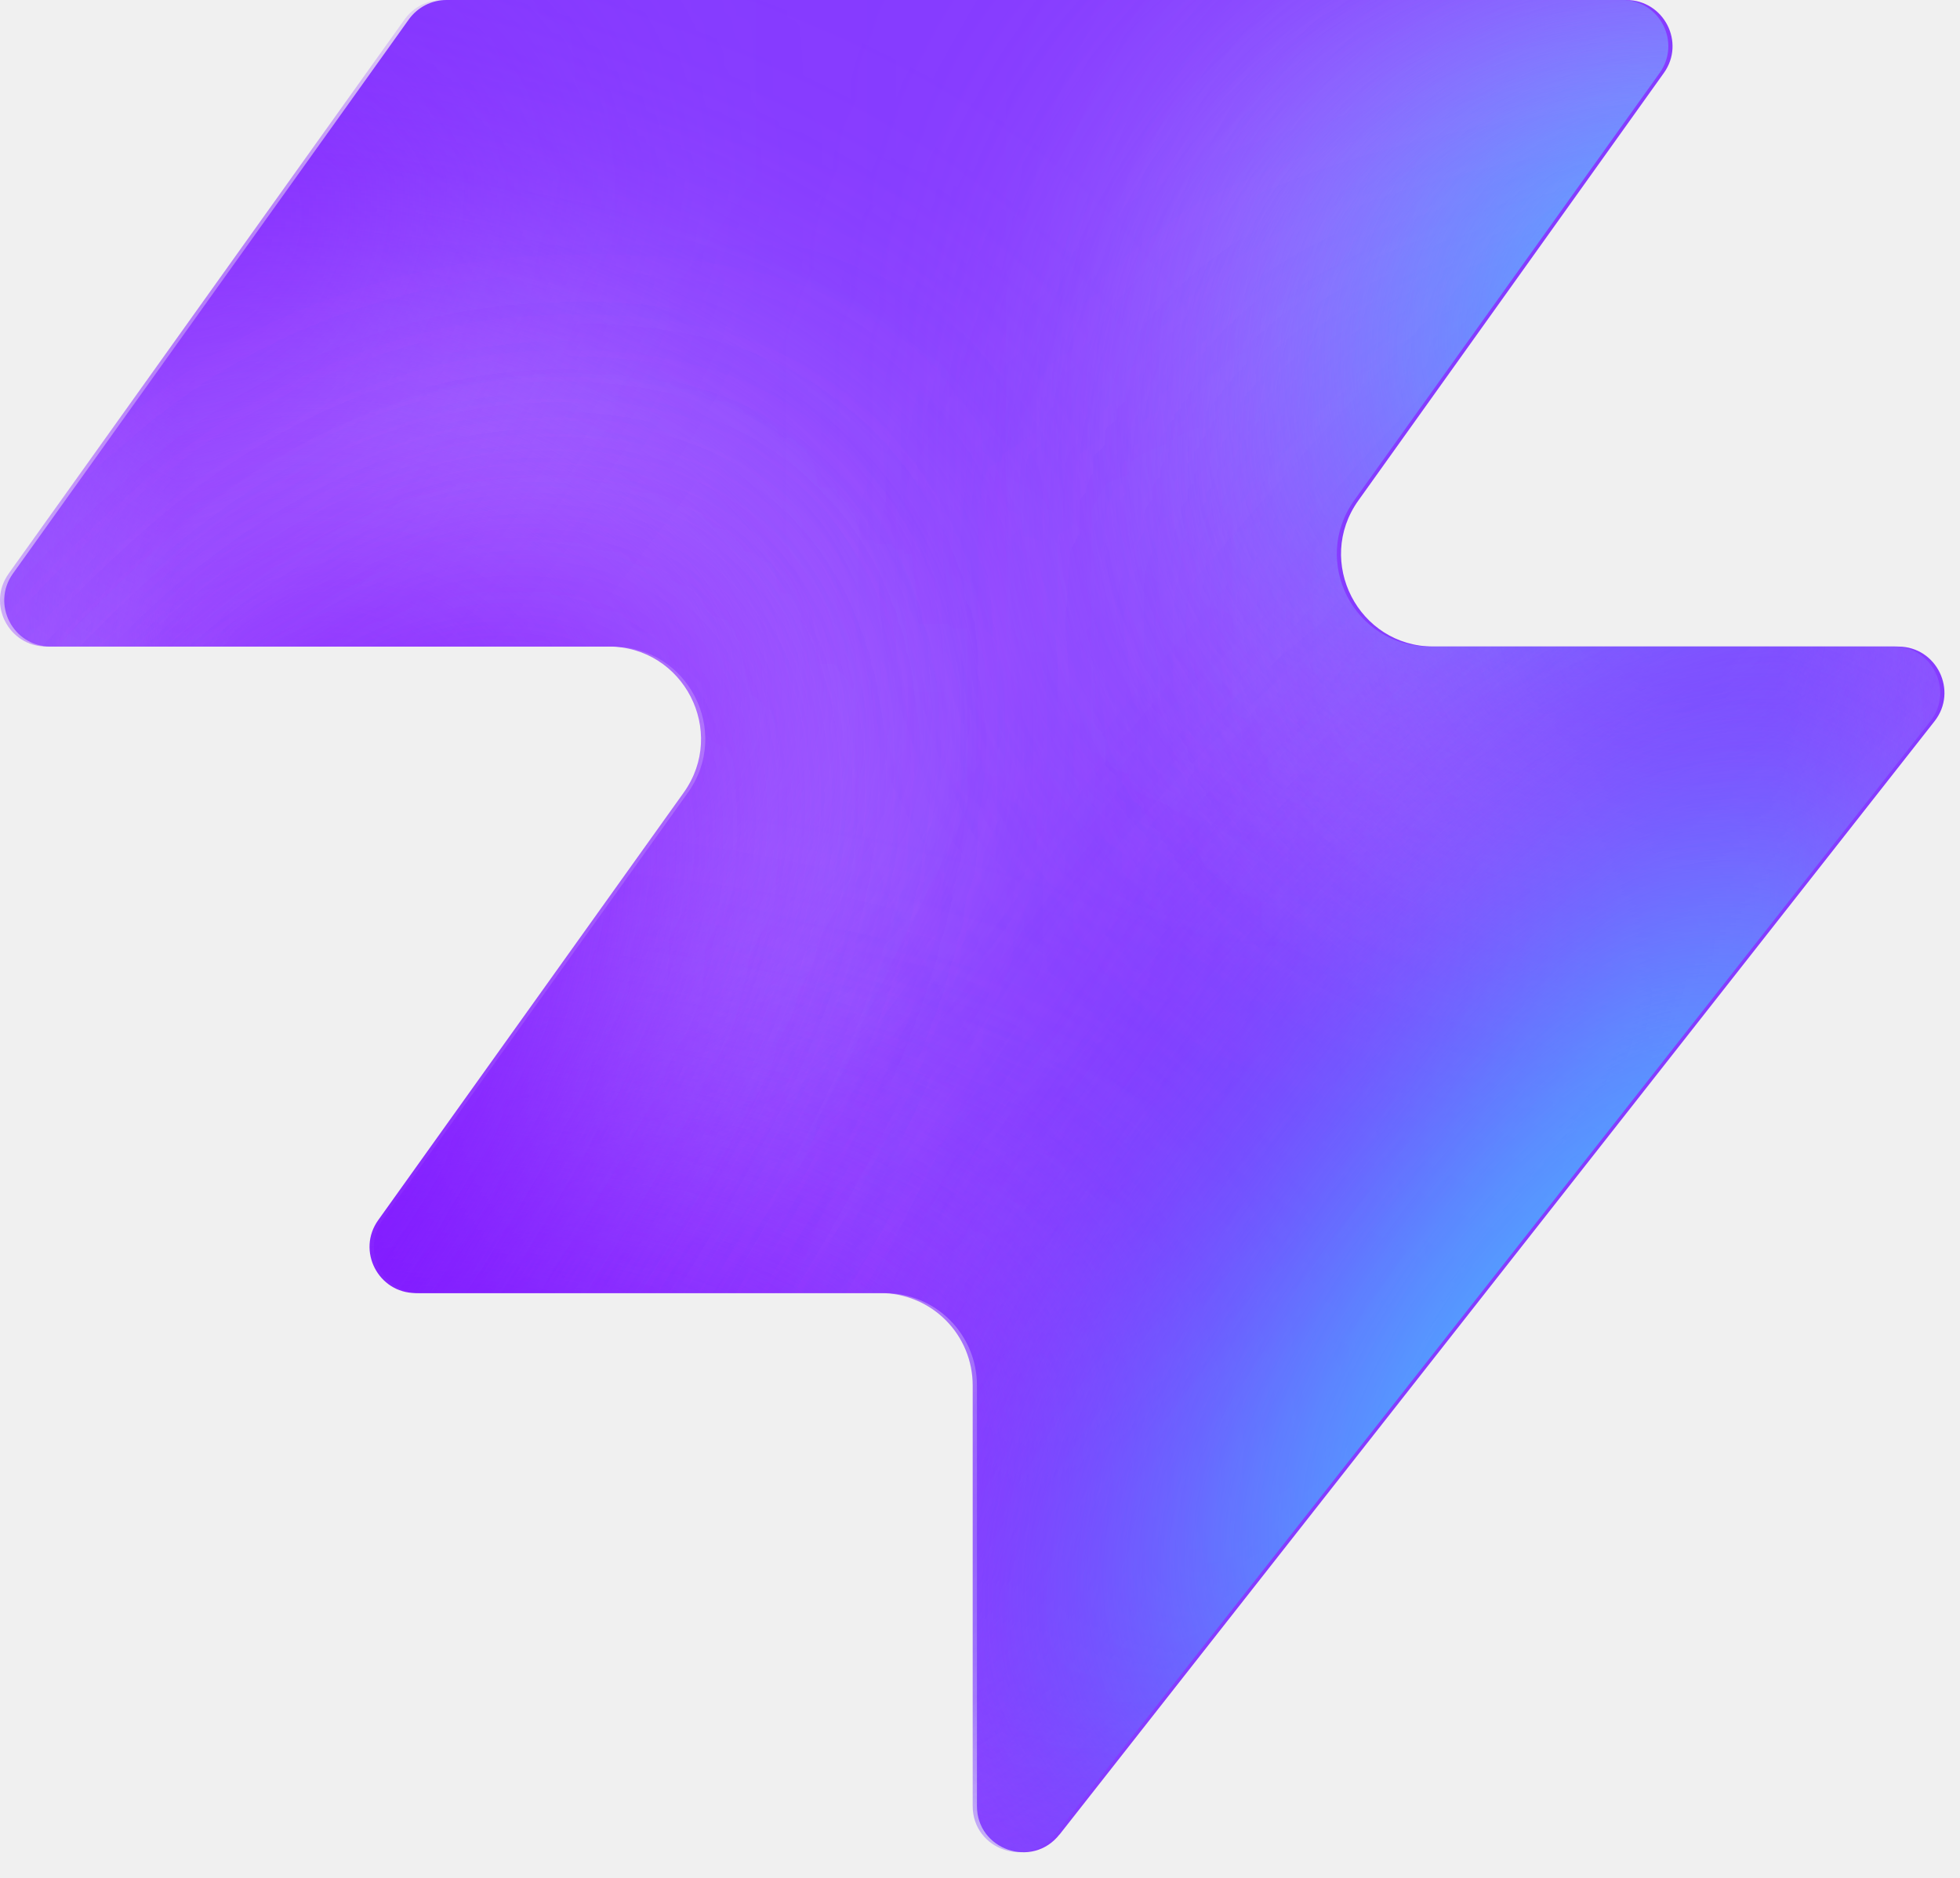
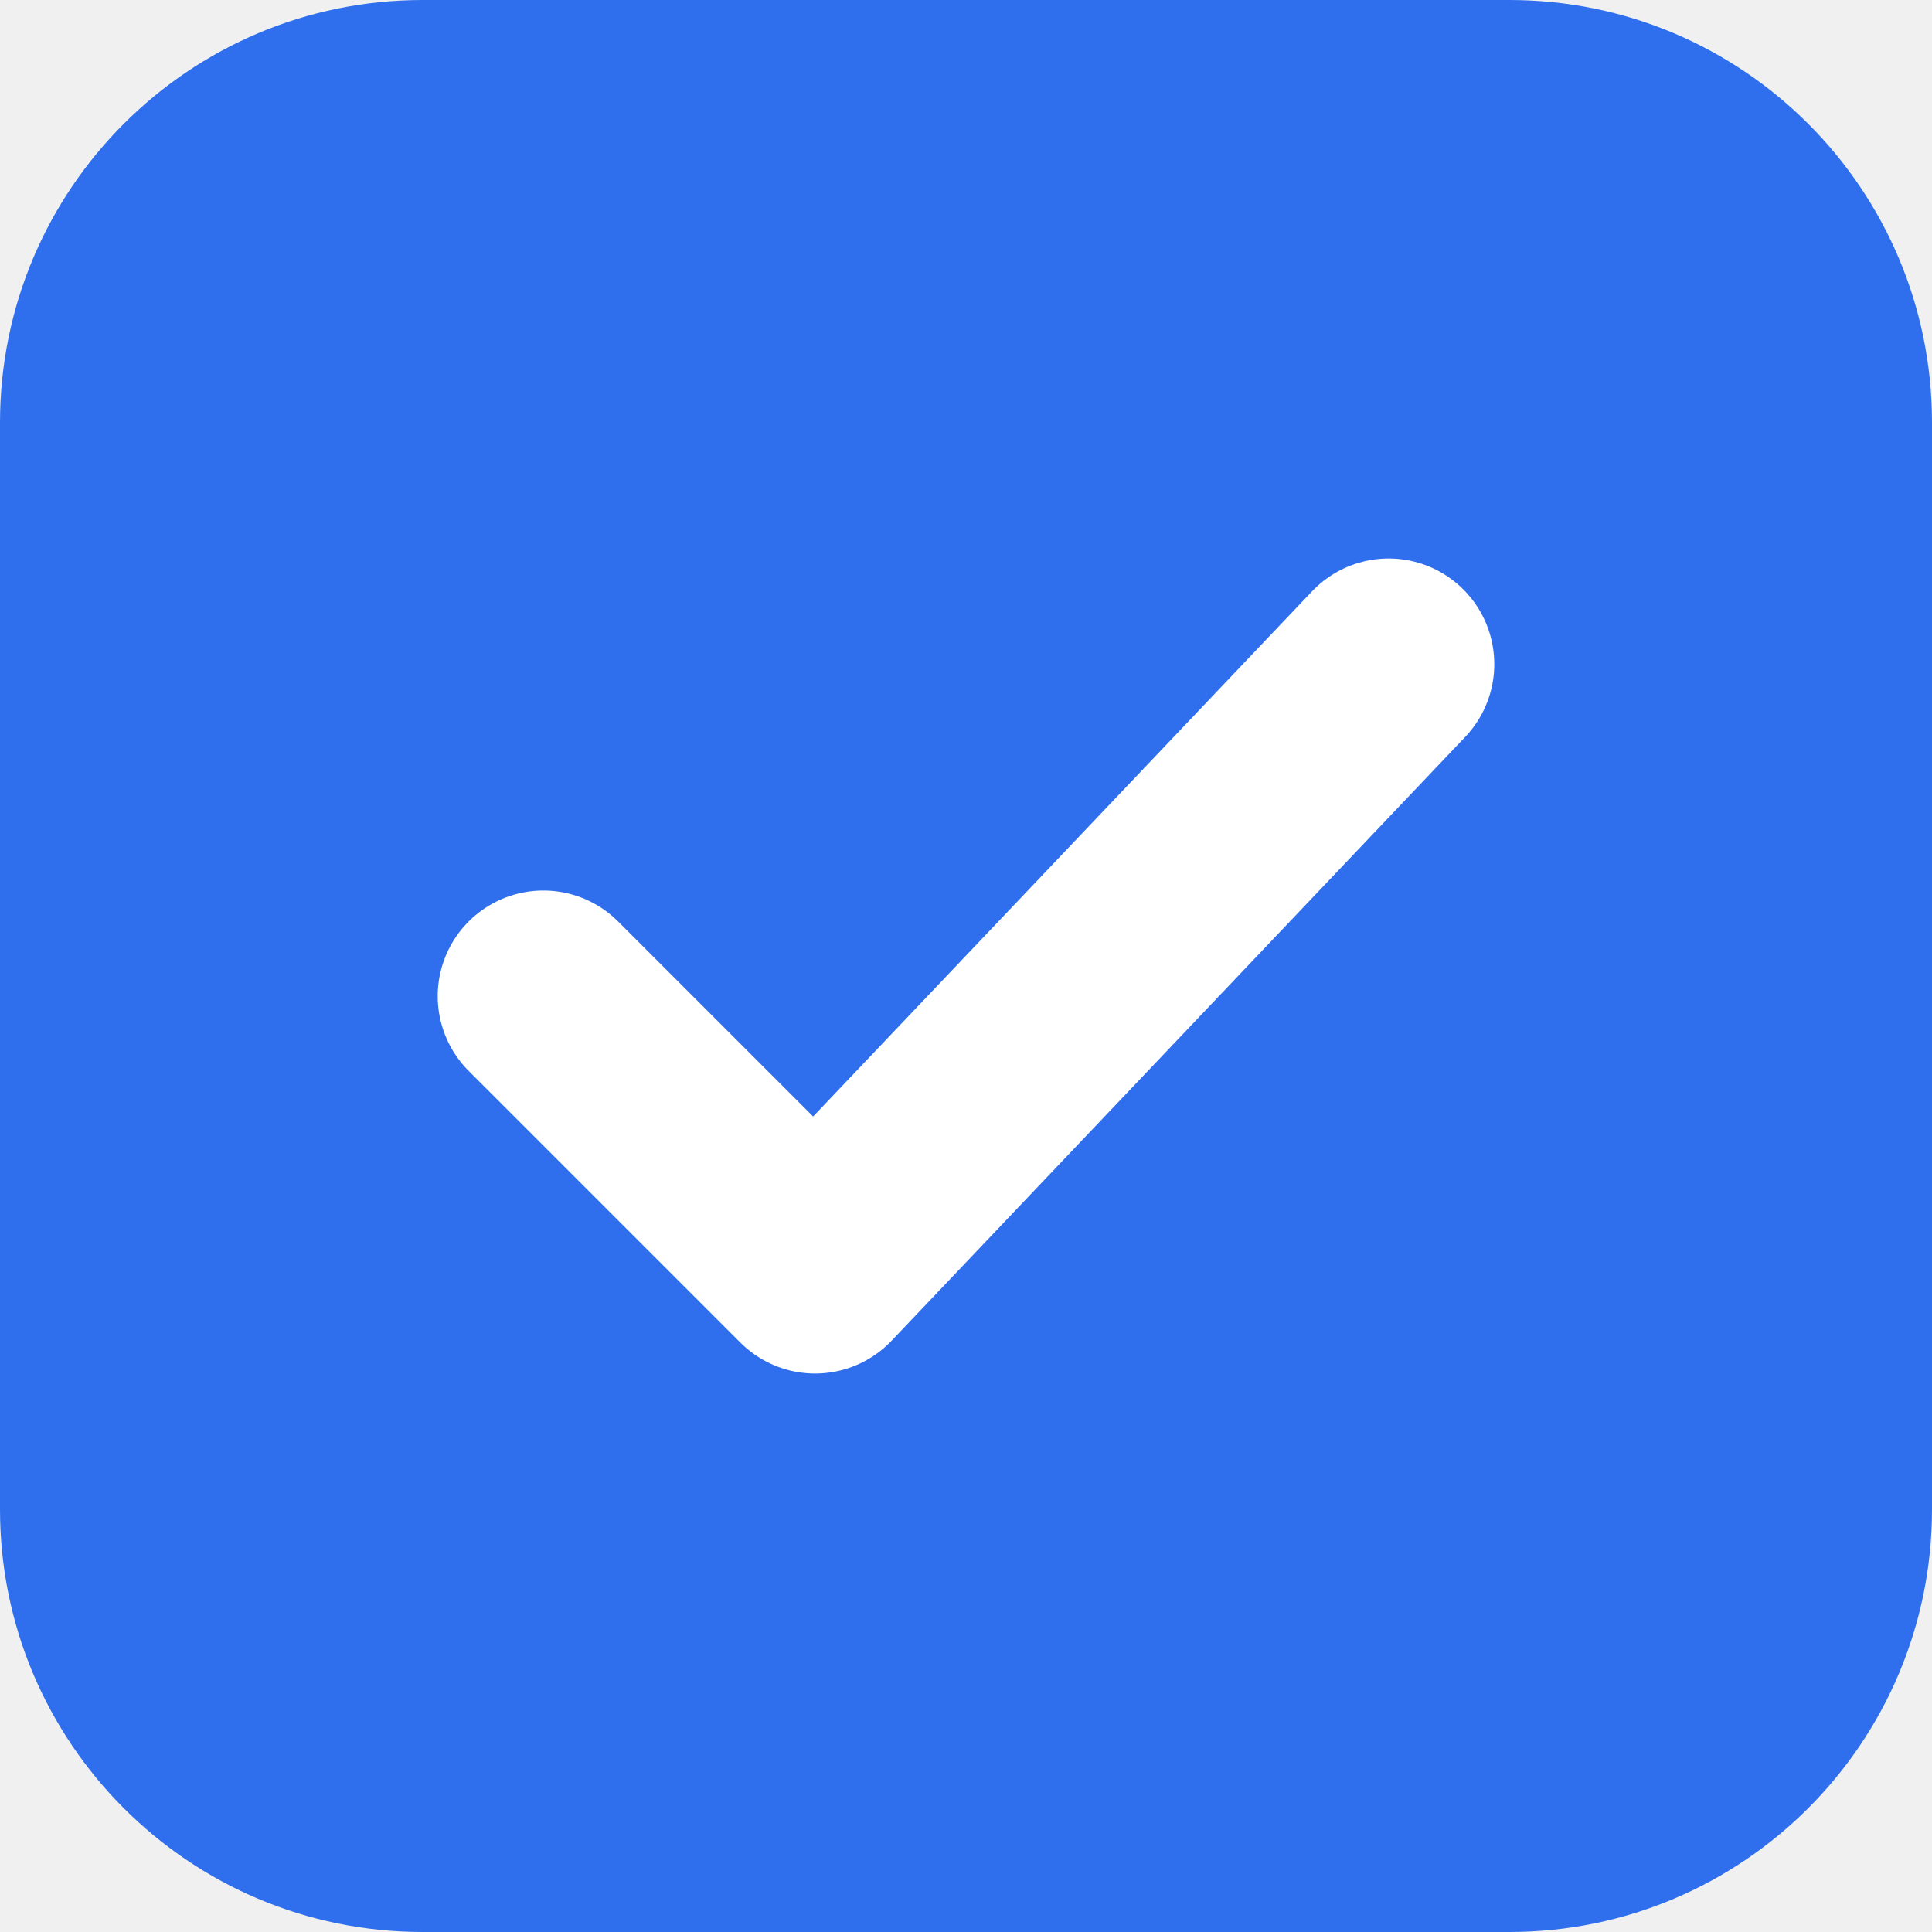
- <svg xmlns="http://www.w3.org/2000/svg" width="48" height="46" fill="none" viewBox="0 0 48 46">
-   <path fill="#863bff" d="M25.946 44.938c-.664.845-2.021.375-2.021-.698V33.937a2.26 2.26 0 0 0-2.262-2.262H10.287c-.92 0-1.456-1.04-.92-1.788l7.48-10.471c1.07-1.497 0-3.578-1.842-3.578H1.237c-.92 0-1.456-1.04-.92-1.788L10.013.474c.214-.297.556-.474.92-.474h28.894c.92 0 1.456 1.04.92 1.788l-7.48 10.471c-1.07 1.498 0 3.579 1.842 3.579h11.377c.943 0 1.473 1.088.89 1.83L25.947 44.94z" style="fill:#863bff;fill:color(display-p3 .525 .23 1);fill-opacity:1" />
-   <mask id="a" width="48" height="46" x="0" y="0" maskUnits="userSpaceOnUse" style="mask-type:alpha">
-     <path fill="#000" d="M25.842 44.938c-.664.844-2.021.375-2.021-.698V33.937a2.26 2.26 0 0 0-2.262-2.262H10.183c-.92 0-1.456-1.04-.92-1.788l7.48-10.471c1.07-1.498 0-3.579-1.842-3.579H1.133c-.92 0-1.456-1.04-.92-1.787L9.91.473c.214-.297.556-.474.92-.474h28.894c.92 0 1.456 1.04.92 1.788l-7.48 10.471c-1.07 1.498 0 3.578 1.842 3.578h11.377c.943 0 1.473 1.088.89 1.832L25.843 44.94z" style="fill:#000;fill-opacity:1" />
-   </mask>
-   <g mask="url(#a)">
-     <g filter="url(#b)">
-       <ellipse cx="5.508" cy="14.704" fill="#ede6ff" rx="5.508" ry="14.704" style="fill:#ede6ff;fill:color(display-p3 .927 .903 1);fill-opacity:1" transform="matrix(.00324 1 1 -.00324 -4.47 31.516)" />
-     </g>
-     <g filter="url(#c)">
-       <ellipse cx="10.399" cy="29.851" fill="#ede6ff" rx="10.399" ry="29.851" style="fill:#ede6ff;fill:color(display-p3 .927 .903 1);fill-opacity:1" transform="matrix(.00324 1 1 -.00324 -39.328 7.883)" />
-     </g>
-     <g filter="url(#d)">
-       <ellipse cx="5.508" cy="30.487" fill="#7e14ff" rx="5.508" ry="30.487" style="fill:#7e14ff;fill:color(display-p3 .492 .077 1);fill-opacity:1" transform="rotate(89.814 -25.913 -14.639)scale(1 -1)" />
-     </g>
-     <g filter="url(#e)">
-       <ellipse cx="5.508" cy="30.599" fill="#7e14ff" rx="5.508" ry="30.599" style="fill:#7e14ff;fill:color(display-p3 .492 .077 1);fill-opacity:1" transform="rotate(89.814 -32.644 -3.334)scale(1 -1)" />
-     </g>
-     <g filter="url(#f)">
-       <ellipse cx="5.508" cy="30.599" fill="#7e14ff" rx="5.508" ry="30.599" style="fill:#7e14ff;fill:color(display-p3 .492 .077 1);fill-opacity:1" transform="matrix(.00324 1 1 -.00324 -34.34 30.47)" />
-     </g>
-     <g filter="url(#g)">
-       <ellipse cx="14.072" cy="22.078" fill="#ede6ff" rx="14.072" ry="22.078" style="fill:#ede6ff;fill:color(display-p3 .927 .903 1);fill-opacity:1" transform="rotate(93.35 24.506 48.493)scale(-1 1)" />
-     </g>
-     <g filter="url(#h)">
-       <ellipse cx="3.47" cy="21.501" fill="#7e14ff" rx="3.47" ry="21.501" style="fill:#7e14ff;fill:color(display-p3 .492 .077 1);fill-opacity:1" transform="rotate(89.009 28.708 47.59)scale(-1 1)" />
-     </g>
-     <g filter="url(#i)">
-       <ellipse cx="3.47" cy="21.501" fill="#7e14ff" rx="3.47" ry="21.501" style="fill:#7e14ff;fill:color(display-p3 .492 .077 1);fill-opacity:1" transform="rotate(89.009 28.708 47.59)scale(-1 1)" />
-     </g>
-     <g filter="url(#j)">
-       <ellipse cx=".387" cy="8.972" fill="#7e14ff" rx="4.407" ry="29.108" style="fill:#7e14ff;fill:color(display-p3 .492 .077 1);fill-opacity:1" transform="rotate(39.51 .387 8.972)" />
-     </g>
-     <g filter="url(#k)">
-       <ellipse cx="47.523" cy="-6.092" fill="#7e14ff" rx="4.407" ry="29.108" style="fill:#7e14ff;fill:color(display-p3 .492 .077 1);fill-opacity:1" transform="rotate(37.892 47.523 -6.092)" />
-     </g>
-     <g filter="url(#l)">
-       <ellipse cx="41.412" cy="6.333" fill="#47bfff" rx="5.971" ry="9.665" style="fill:#47bfff;fill:color(display-p3 .28 .748 1);fill-opacity:1" transform="rotate(37.892 41.412 6.333)" />
-     </g>
-     <g filter="url(#m)">
-       <ellipse cx="-1.879" cy="38.332" fill="#7e14ff" rx="4.407" ry="29.108" style="fill:#7e14ff;fill:color(display-p3 .492 .077 1);fill-opacity:1" transform="rotate(37.892 -1.88 38.332)" />
-     </g>
-     <g filter="url(#n)">
-       <ellipse cx="-1.879" cy="38.332" fill="#7e14ff" rx="4.407" ry="29.108" style="fill:#7e14ff;fill:color(display-p3 .492 .077 1);fill-opacity:1" transform="rotate(37.892 -1.88 38.332)" />
-     </g>
-     <g filter="url(#o)">
-       <ellipse cx="35.651" cy="29.907" fill="#7e14ff" rx="4.407" ry="29.108" style="fill:#7e14ff;fill:color(display-p3 .492 .077 1);fill-opacity:1" transform="rotate(37.892 35.651 29.907)" />
-     </g>
-     <g filter="url(#p)">
-       <ellipse cx="38.418" cy="32.4" fill="#47bfff" rx="5.971" ry="15.297" style="fill:#47bfff;fill:color(display-p3 .28 .748 1);fill-opacity:1" transform="rotate(37.892 38.418 32.4)" />
-     </g>
-   </g>
-   <defs>
-     <filter id="b" width="60.045" height="41.654" x="-19.77" y="16.149" color-interpolation-filters="sRGB" filterUnits="userSpaceOnUse">
-       <feFlood flood-opacity="0" result="BackgroundImageFix" />
-       <feBlend in="SourceGraphic" in2="BackgroundImageFix" result="shape" />
-       <feGaussianBlur result="effect1_foregroundBlur_2002_17158" stdDeviation="7.659" />
-     </filter>
-     <filter id="c" width="90.34" height="51.437" x="-54.613" y="-7.533" color-interpolation-filters="sRGB" filterUnits="userSpaceOnUse">
-       <feFlood flood-opacity="0" result="BackgroundImageFix" />
-       <feBlend in="SourceGraphic" in2="BackgroundImageFix" result="shape" />
-       <feGaussianBlur result="effect1_foregroundBlur_2002_17158" stdDeviation="7.659" />
-     </filter>
-     <filter id="d" width="79.355" height="29.4" x="-49.64" y="2.03" color-interpolation-filters="sRGB" filterUnits="userSpaceOnUse">
-       <feFlood flood-opacity="0" result="BackgroundImageFix" />
-       <feBlend in="SourceGraphic" in2="BackgroundImageFix" result="shape" />
-       <feGaussianBlur result="effect1_foregroundBlur_2002_17158" stdDeviation="4.596" />
-     </filter>
-     <filter id="e" width="79.579" height="29.4" x="-45.045" y="20.029" color-interpolation-filters="sRGB" filterUnits="userSpaceOnUse">
-       <feFlood flood-opacity="0" result="BackgroundImageFix" />
-       <feBlend in="SourceGraphic" in2="BackgroundImageFix" result="shape" />
-       <feGaussianBlur result="effect1_foregroundBlur_2002_17158" stdDeviation="4.596" />
-     </filter>
-     <filter id="f" width="79.579" height="29.4" x="-43.513" y="21.178" color-interpolation-filters="sRGB" filterUnits="userSpaceOnUse">
-       <feFlood flood-opacity="0" result="BackgroundImageFix" />
-       <feBlend in="SourceGraphic" in2="BackgroundImageFix" result="shape" />
-       <feGaussianBlur result="effect1_foregroundBlur_2002_17158" stdDeviation="4.596" />
-     </filter>
-     <filter id="g" width="74.749" height="58.852" x="15.756" y="-17.901" color-interpolation-filters="sRGB" filterUnits="userSpaceOnUse">
-       <feFlood flood-opacity="0" result="BackgroundImageFix" />
-       <feBlend in="SourceGraphic" in2="BackgroundImageFix" result="shape" />
-       <feGaussianBlur result="effect1_foregroundBlur_2002_17158" stdDeviation="7.659" />
-     </filter>
-     <filter id="h" width="61.377" height="25.362" x="23.548" y="2.284" color-interpolation-filters="sRGB" filterUnits="userSpaceOnUse">
-       <feFlood flood-opacity="0" result="BackgroundImageFix" />
-       <feBlend in="SourceGraphic" in2="BackgroundImageFix" result="shape" />
-       <feGaussianBlur result="effect1_foregroundBlur_2002_17158" stdDeviation="4.596" />
-     </filter>
-     <filter id="i" width="61.377" height="25.362" x="23.548" y="2.284" color-interpolation-filters="sRGB" filterUnits="userSpaceOnUse">
-       <feFlood flood-opacity="0" result="BackgroundImageFix" />
-       <feBlend in="SourceGraphic" in2="BackgroundImageFix" result="shape" />
-       <feGaussianBlur result="effect1_foregroundBlur_2002_17158" stdDeviation="4.596" />
-     </filter>
-     <filter id="j" width="56.045" height="63.649" x="-27.636" y="-22.853" color-interpolation-filters="sRGB" filterUnits="userSpaceOnUse">
-       <feFlood flood-opacity="0" result="BackgroundImageFix" />
-       <feBlend in="SourceGraphic" in2="BackgroundImageFix" result="shape" />
-       <feGaussianBlur result="effect1_foregroundBlur_2002_17158" stdDeviation="4.596" />
-     </filter>
-     <filter id="k" width="54.814" height="64.646" x="20.116" y="-38.415" color-interpolation-filters="sRGB" filterUnits="userSpaceOnUse">
-       <feFlood flood-opacity="0" result="BackgroundImageFix" />
-       <feBlend in="SourceGraphic" in2="BackgroundImageFix" result="shape" />
-       <feGaussianBlur result="effect1_foregroundBlur_2002_17158" stdDeviation="4.596" />
-     </filter>
-     <filter id="l" width="33.541" height="35.313" x="24.641" y="-11.323" color-interpolation-filters="sRGB" filterUnits="userSpaceOnUse">
-       <feFlood flood-opacity="0" result="BackgroundImageFix" />
-       <feBlend in="SourceGraphic" in2="BackgroundImageFix" result="shape" />
-       <feGaussianBlur result="effect1_foregroundBlur_2002_17158" stdDeviation="4.596" />
-     </filter>
-     <filter id="m" width="54.814" height="64.646" x="-29.286" y="6.009" color-interpolation-filters="sRGB" filterUnits="userSpaceOnUse">
-       <feFlood flood-opacity="0" result="BackgroundImageFix" />
-       <feBlend in="SourceGraphic" in2="BackgroundImageFix" result="shape" />
-       <feGaussianBlur result="effect1_foregroundBlur_2002_17158" stdDeviation="4.596" />
-     </filter>
-     <filter id="n" width="54.814" height="64.646" x="-29.286" y="6.009" color-interpolation-filters="sRGB" filterUnits="userSpaceOnUse">
-       <feFlood flood-opacity="0" result="BackgroundImageFix" />
-       <feBlend in="SourceGraphic" in2="BackgroundImageFix" result="shape" />
-       <feGaussianBlur result="effect1_foregroundBlur_2002_17158" stdDeviation="4.596" />
-     </filter>
-     <filter id="o" width="54.814" height="64.646" x="8.244" y="-2.416" color-interpolation-filters="sRGB" filterUnits="userSpaceOnUse">
-       <feFlood flood-opacity="0" result="BackgroundImageFix" />
-       <feBlend in="SourceGraphic" in2="BackgroundImageFix" result="shape" />
-       <feGaussianBlur result="effect1_foregroundBlur_2002_17158" stdDeviation="4.596" />
-     </filter>
-     <filter id="p" width="39.409" height="43.623" x="18.713" y="10.588" color-interpolation-filters="sRGB" filterUnits="userSpaceOnUse">
-       <feFlood flood-opacity="0" result="BackgroundImageFix" />
-       <feBlend in="SourceGraphic" in2="BackgroundImageFix" result="shape" />
-       <feGaussianBlur result="effect1_foregroundBlur_2002_17158" stdDeviation="4.596" />
-     </filter>
-   </defs>
+ <svg xmlns="http://www.w3.org/2000/svg" viewBox="0 0 64 64">
+   <rect width="64" height="64" rx="14" fill="#2f6fed" />
+   <path d="M18 33l9 9 19-20" fill="none" stroke="#fff" stroke-width="7" stroke-linecap="round" stroke-linejoin="round" />
</svg>
